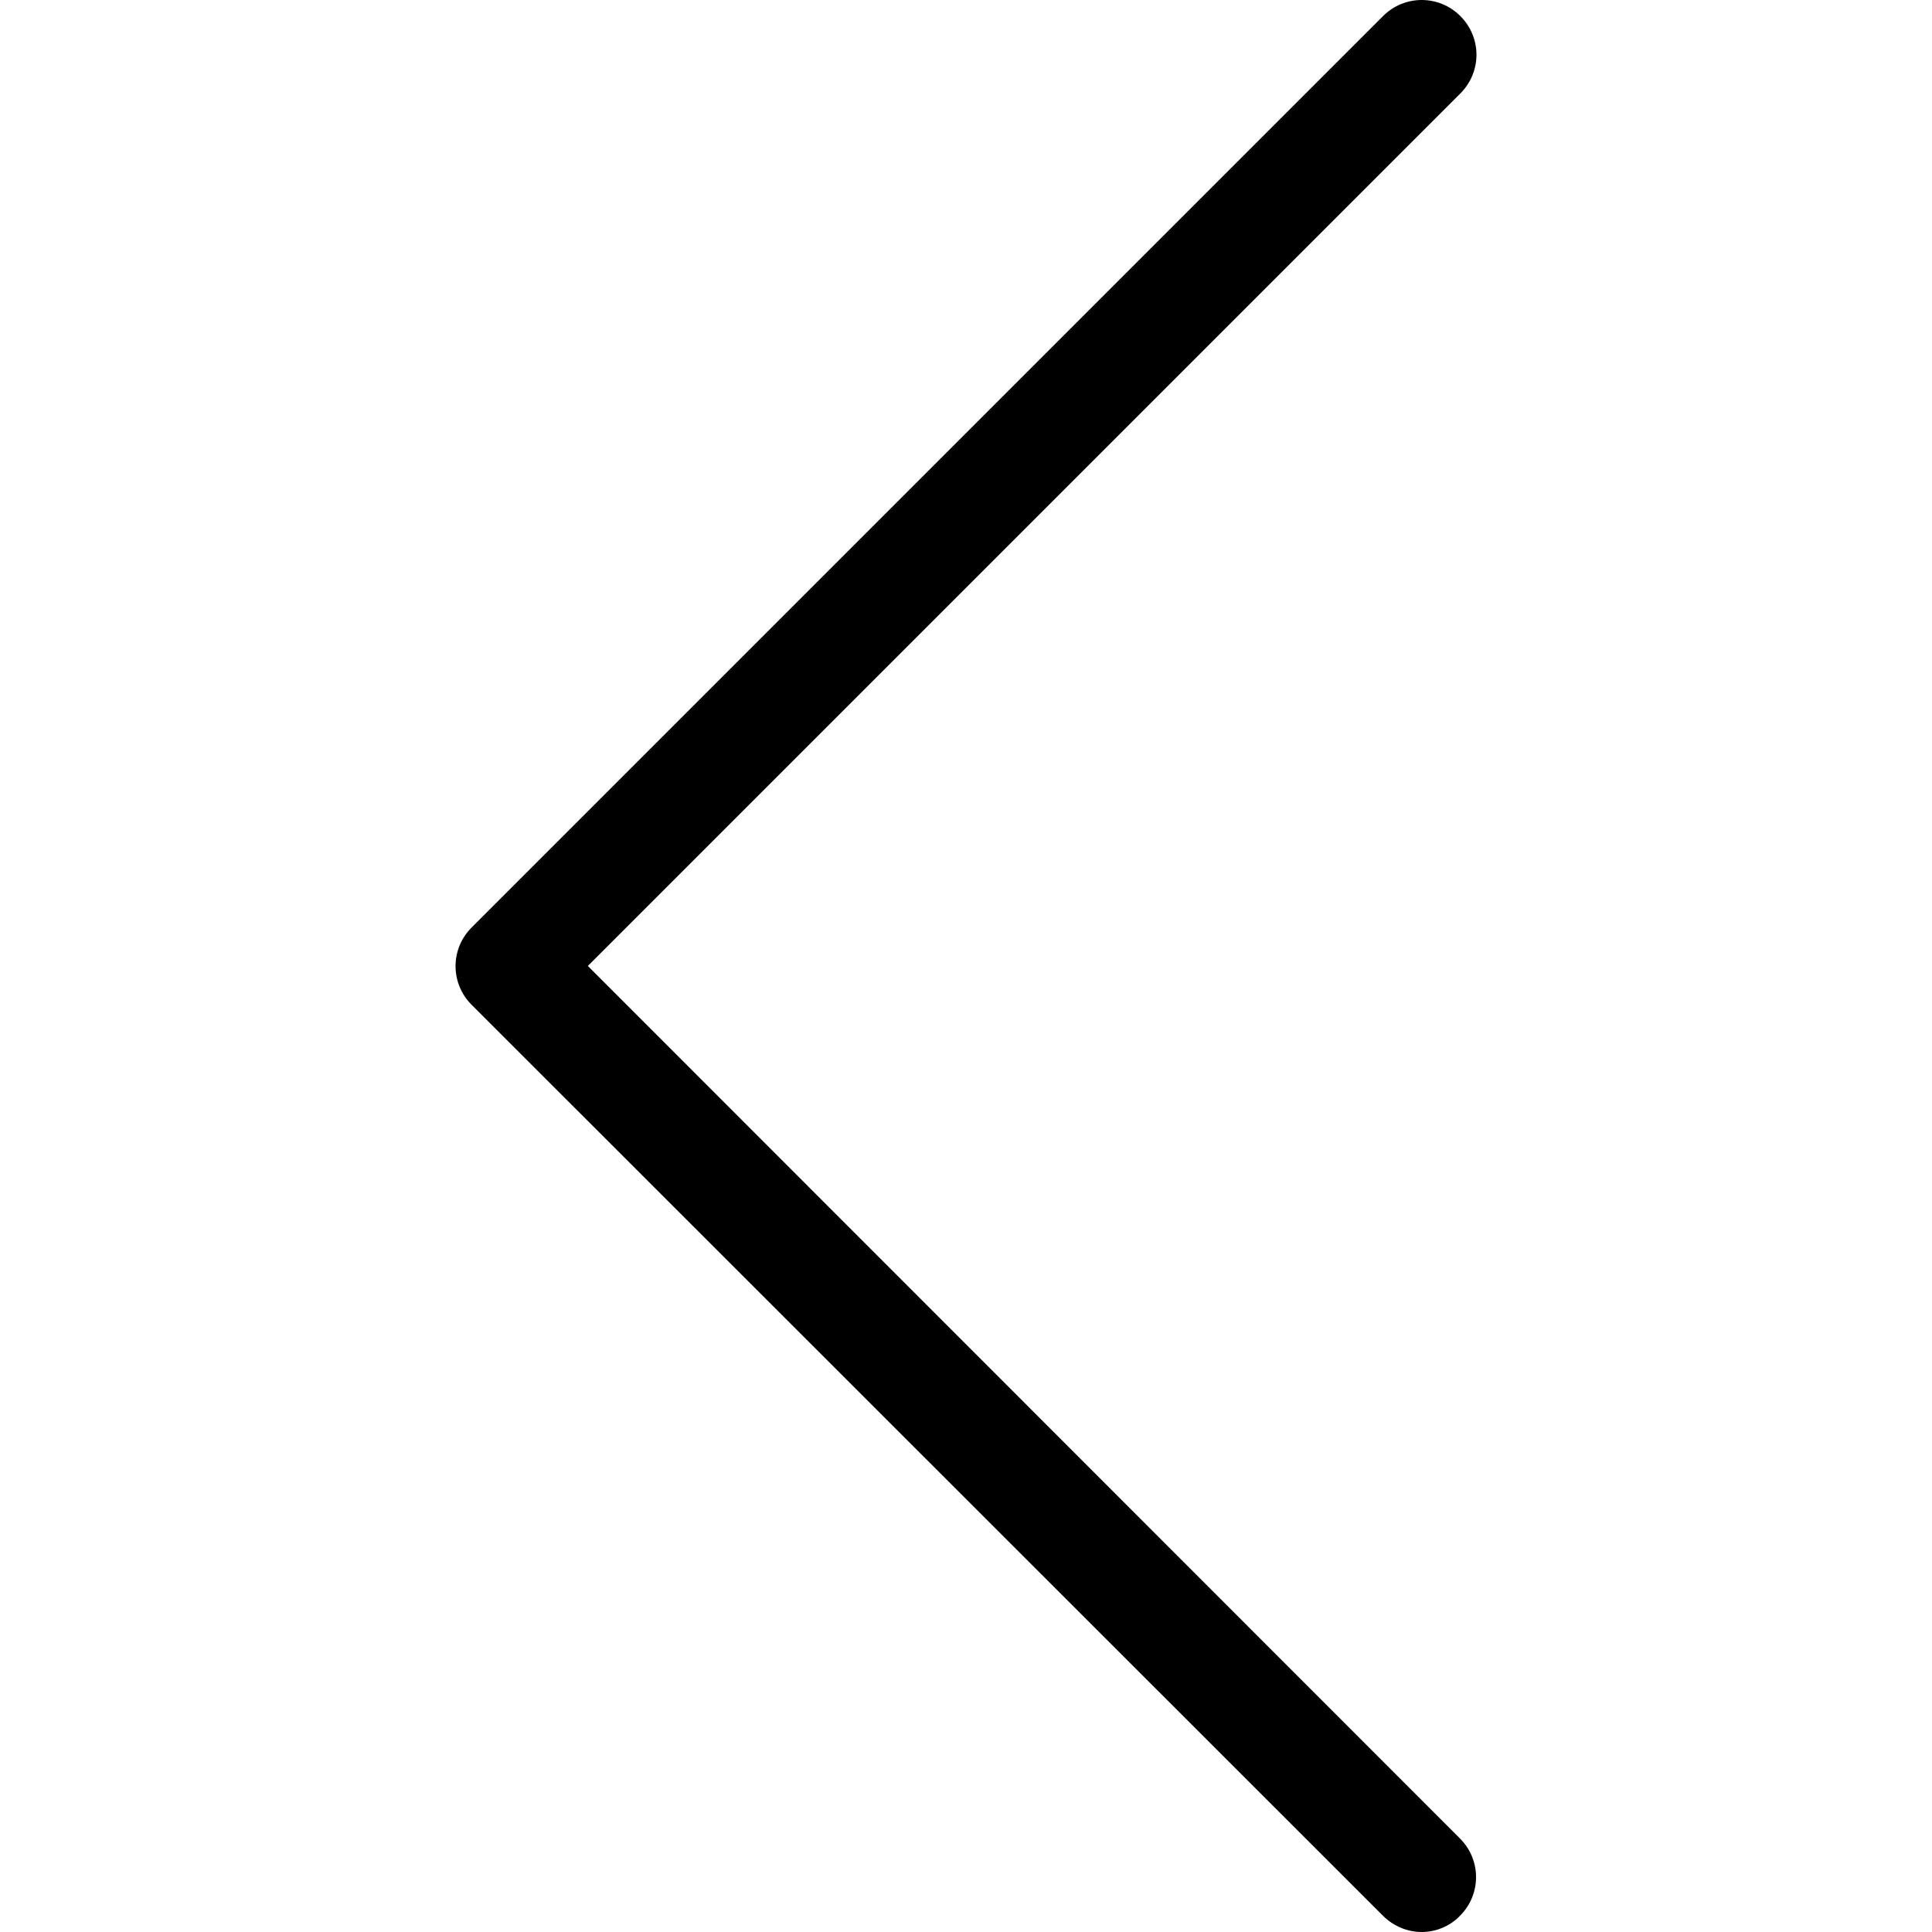
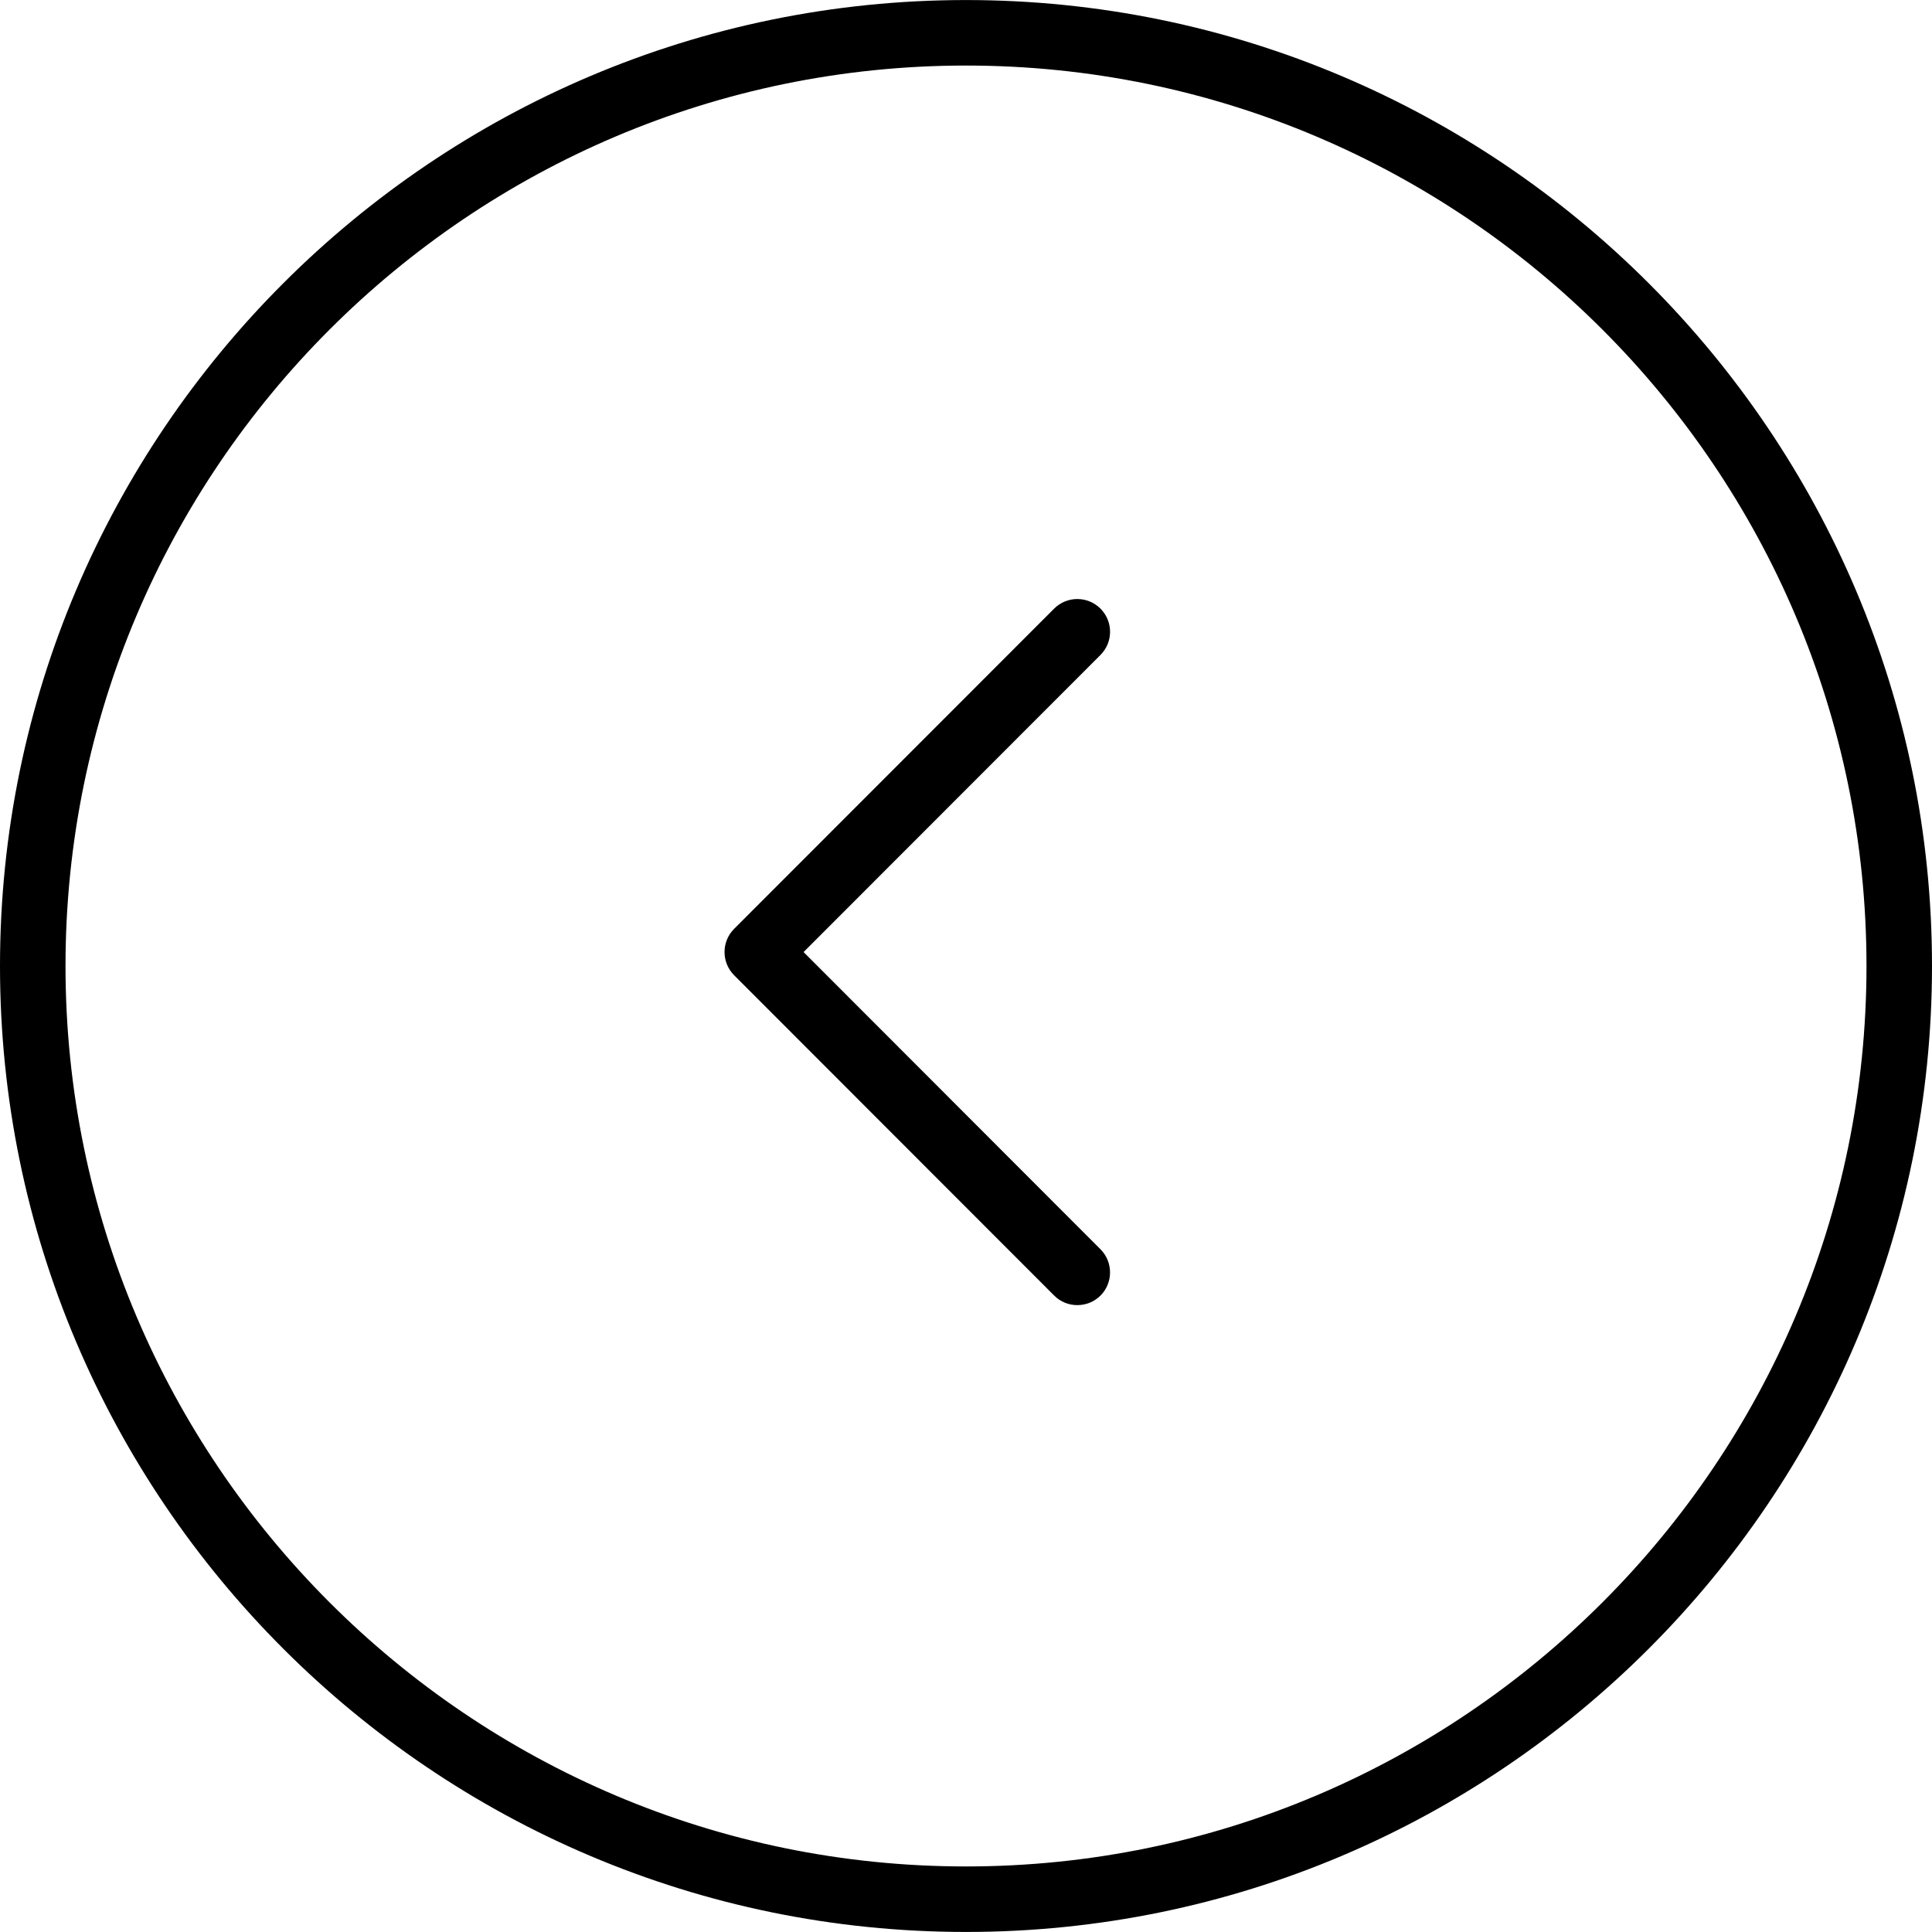
- <svg xmlns="http://www.w3.org/2000/svg" version="1.1" id="Capa_1" x="0px" y="0px" viewBox="0 0 477.175 477.175" style="enable-background:new 0 0 477.175 477.175;" xml:space="preserve">
+ <svg xmlns="http://www.w3.org/2000/svg" version="1.1" id="Capa_1" x="0px" y="0px" width="44.238px" height="44.238px" viewBox="0 0 44.238 44.238" style="enable-background:new 0 0 44.238 44.238;" xml:space="preserve">
  <g>
-     <path d="M145.188,238.575l215.5-215.5c5.3-5.3,5.3-13.8,0-19.1s-13.8-5.3-19.1,0l-225.1,225.1c-5.3,5.3-5.3,13.8,0,19.1l225.1,225   c2.6,2.6,6.1,4,9.5,4s6.9-1.3,9.5-4c5.3-5.3,5.3-13.8,0-19.1L145.188,238.575z" />
+     <g>
+       <path d="M22.119,44.237C9.922,44.237,0,34.315,0,22.119S9.922,0.001,22.119,0.001s22.119,9.922,22.119,22.118    S34.314,44.237,22.119,44.237z M22.119,1.501C10.75,1.501,1.5,10.75,1.5,22.119c0,11.368,9.25,20.618,20.619,20.618    s20.619-9.25,20.619-20.618C42.738,10.75,33.488,1.501,22.119,1.501z" />
+       <path d="M24.667,29.884c-0.192,0-0.384-0.072-0.53-0.22l-7.328-7.334c-0.292-0.293-0.292-0.768,0-1.061l7.328-7.333    c0.293-0.293,0.768-0.293,1.061,0s0.293,0.768,0,1.061L18.4,21.8l6.798,6.805c0.292,0.293,0.292,0.769,0,1.061    C25.051,29.812,24.859,29.884,24.667,29.884z" />
+     </g>
  </g>
  <g>
</g>
  <g>
</g>
  <g>
</g>
  <g>
</g>
  <g>
</g>
  <g>
</g>
  <g>
</g>
  <g>
</g>
  <g>
</g>
  <g>
</g>
  <g>
</g>
  <g>
</g>
  <g>
</g>
  <g>
</g>
  <g>
</g>
</svg>
